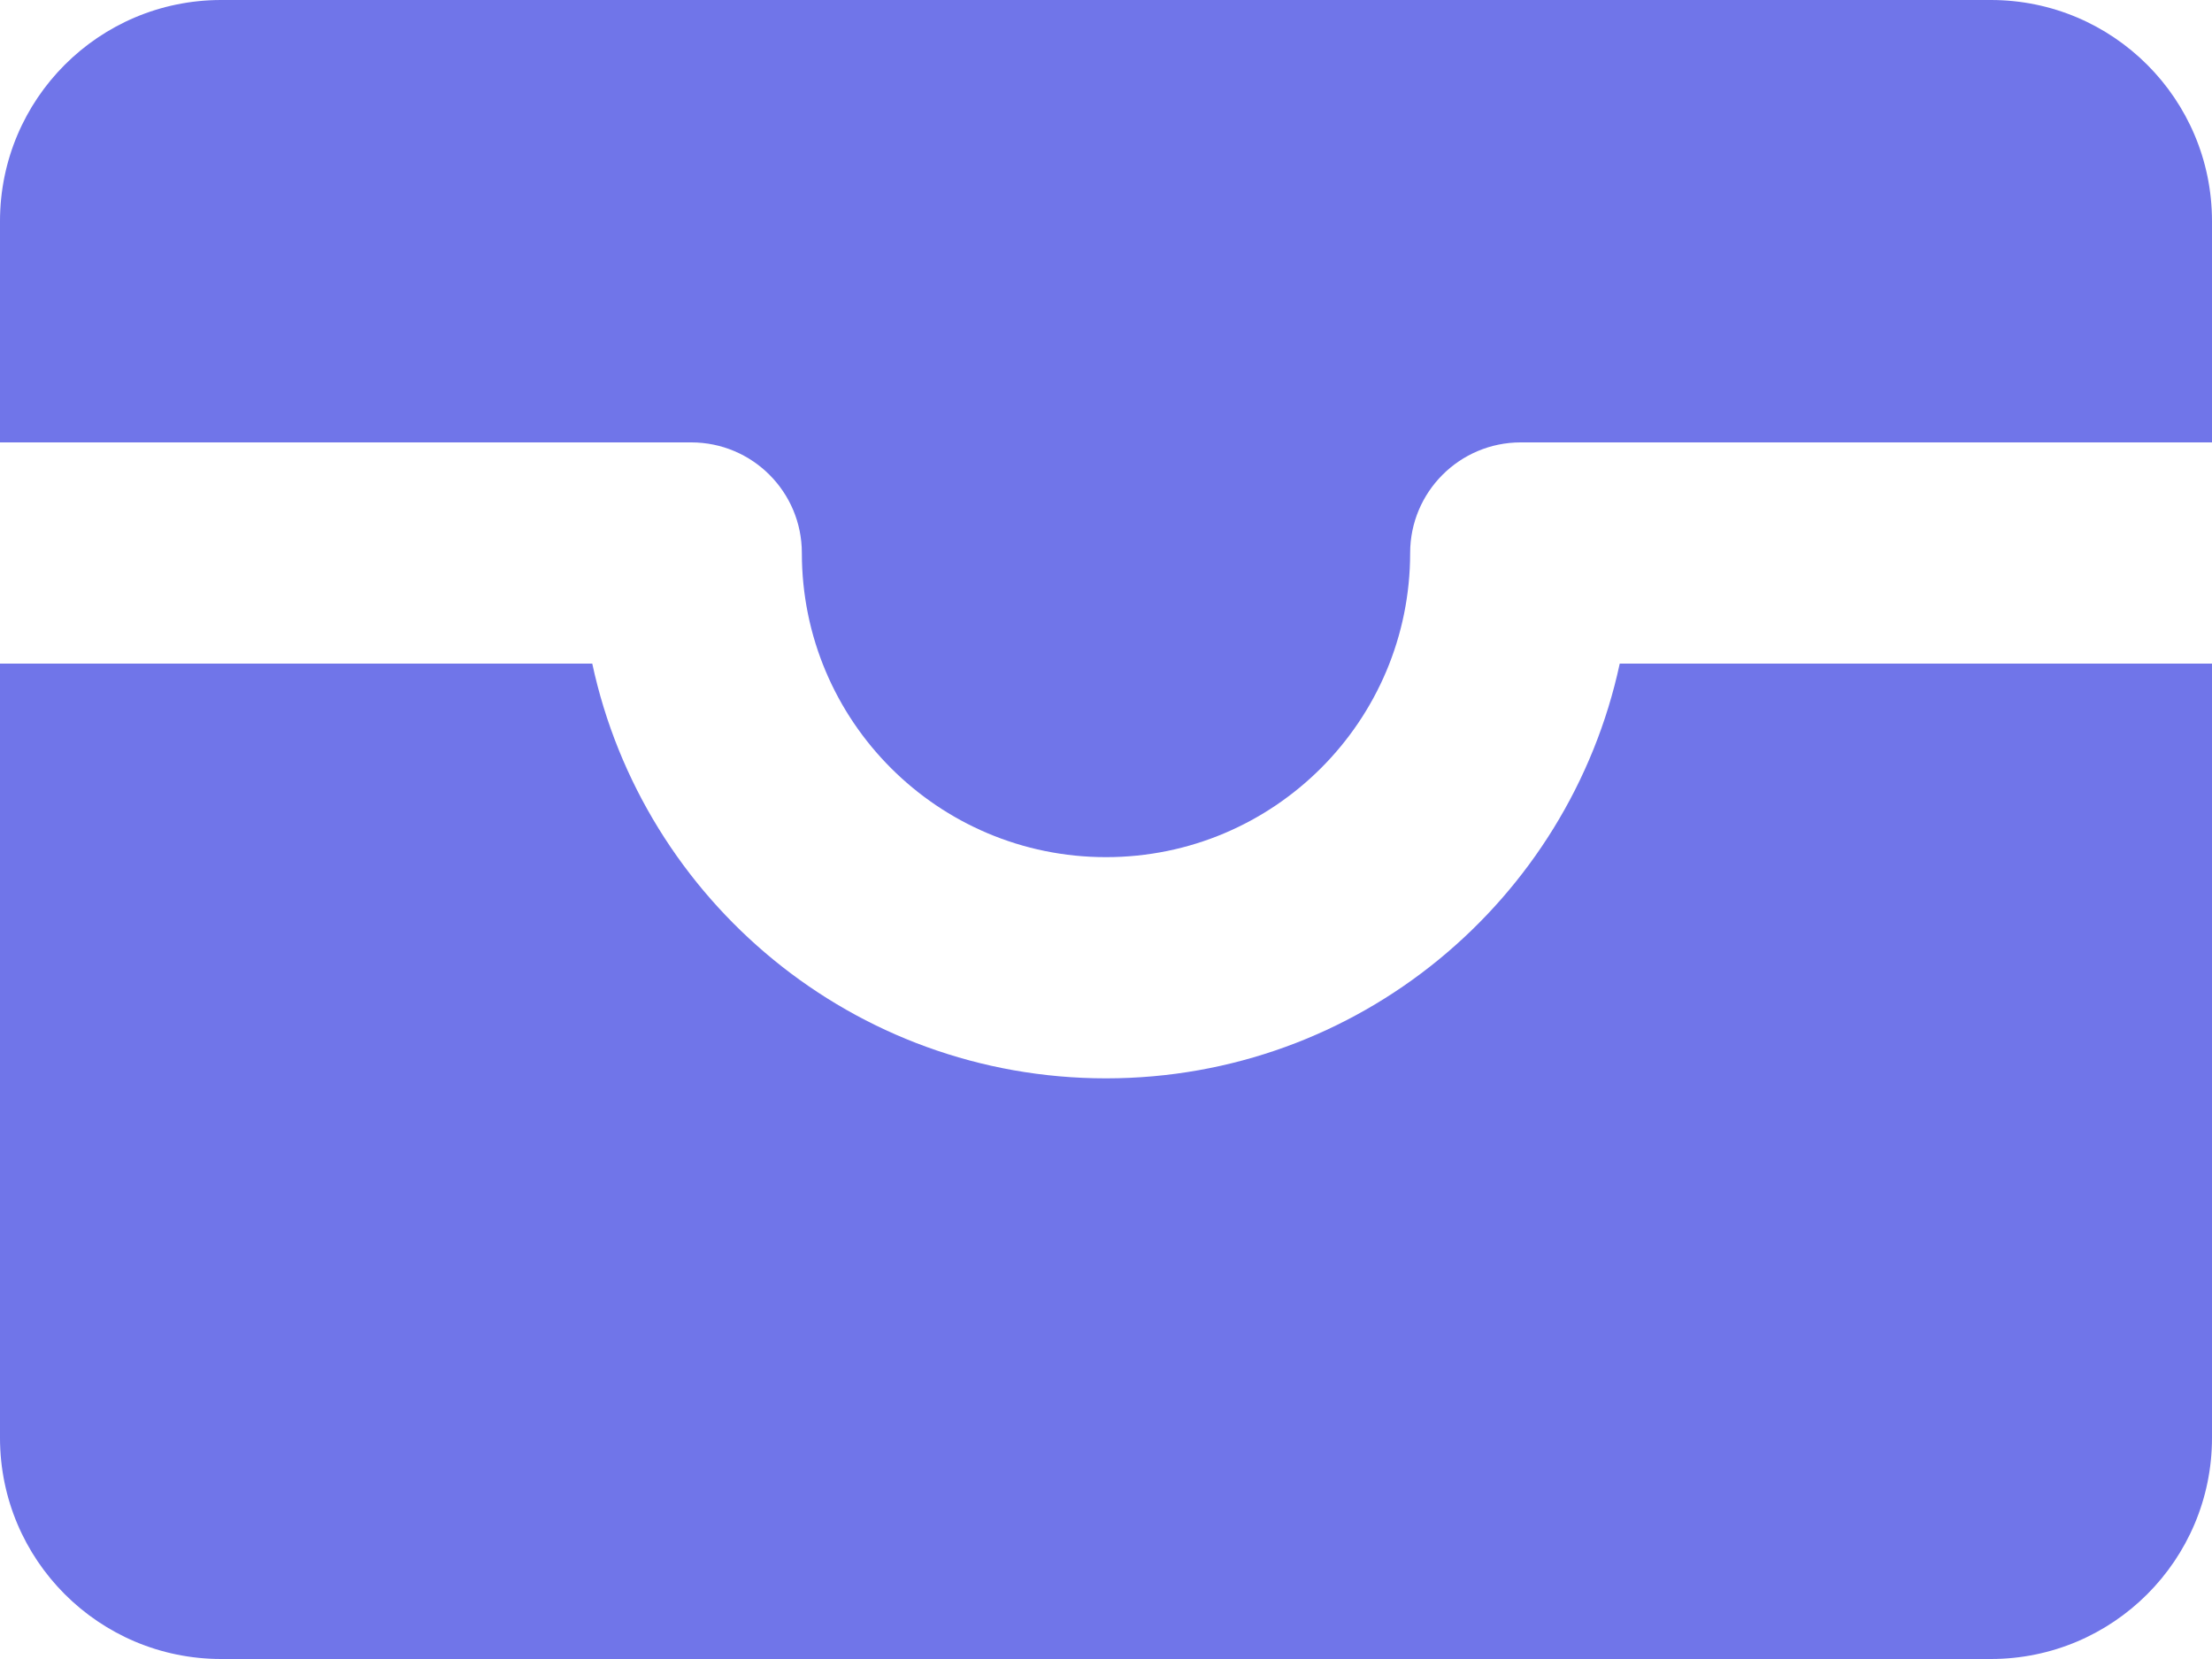
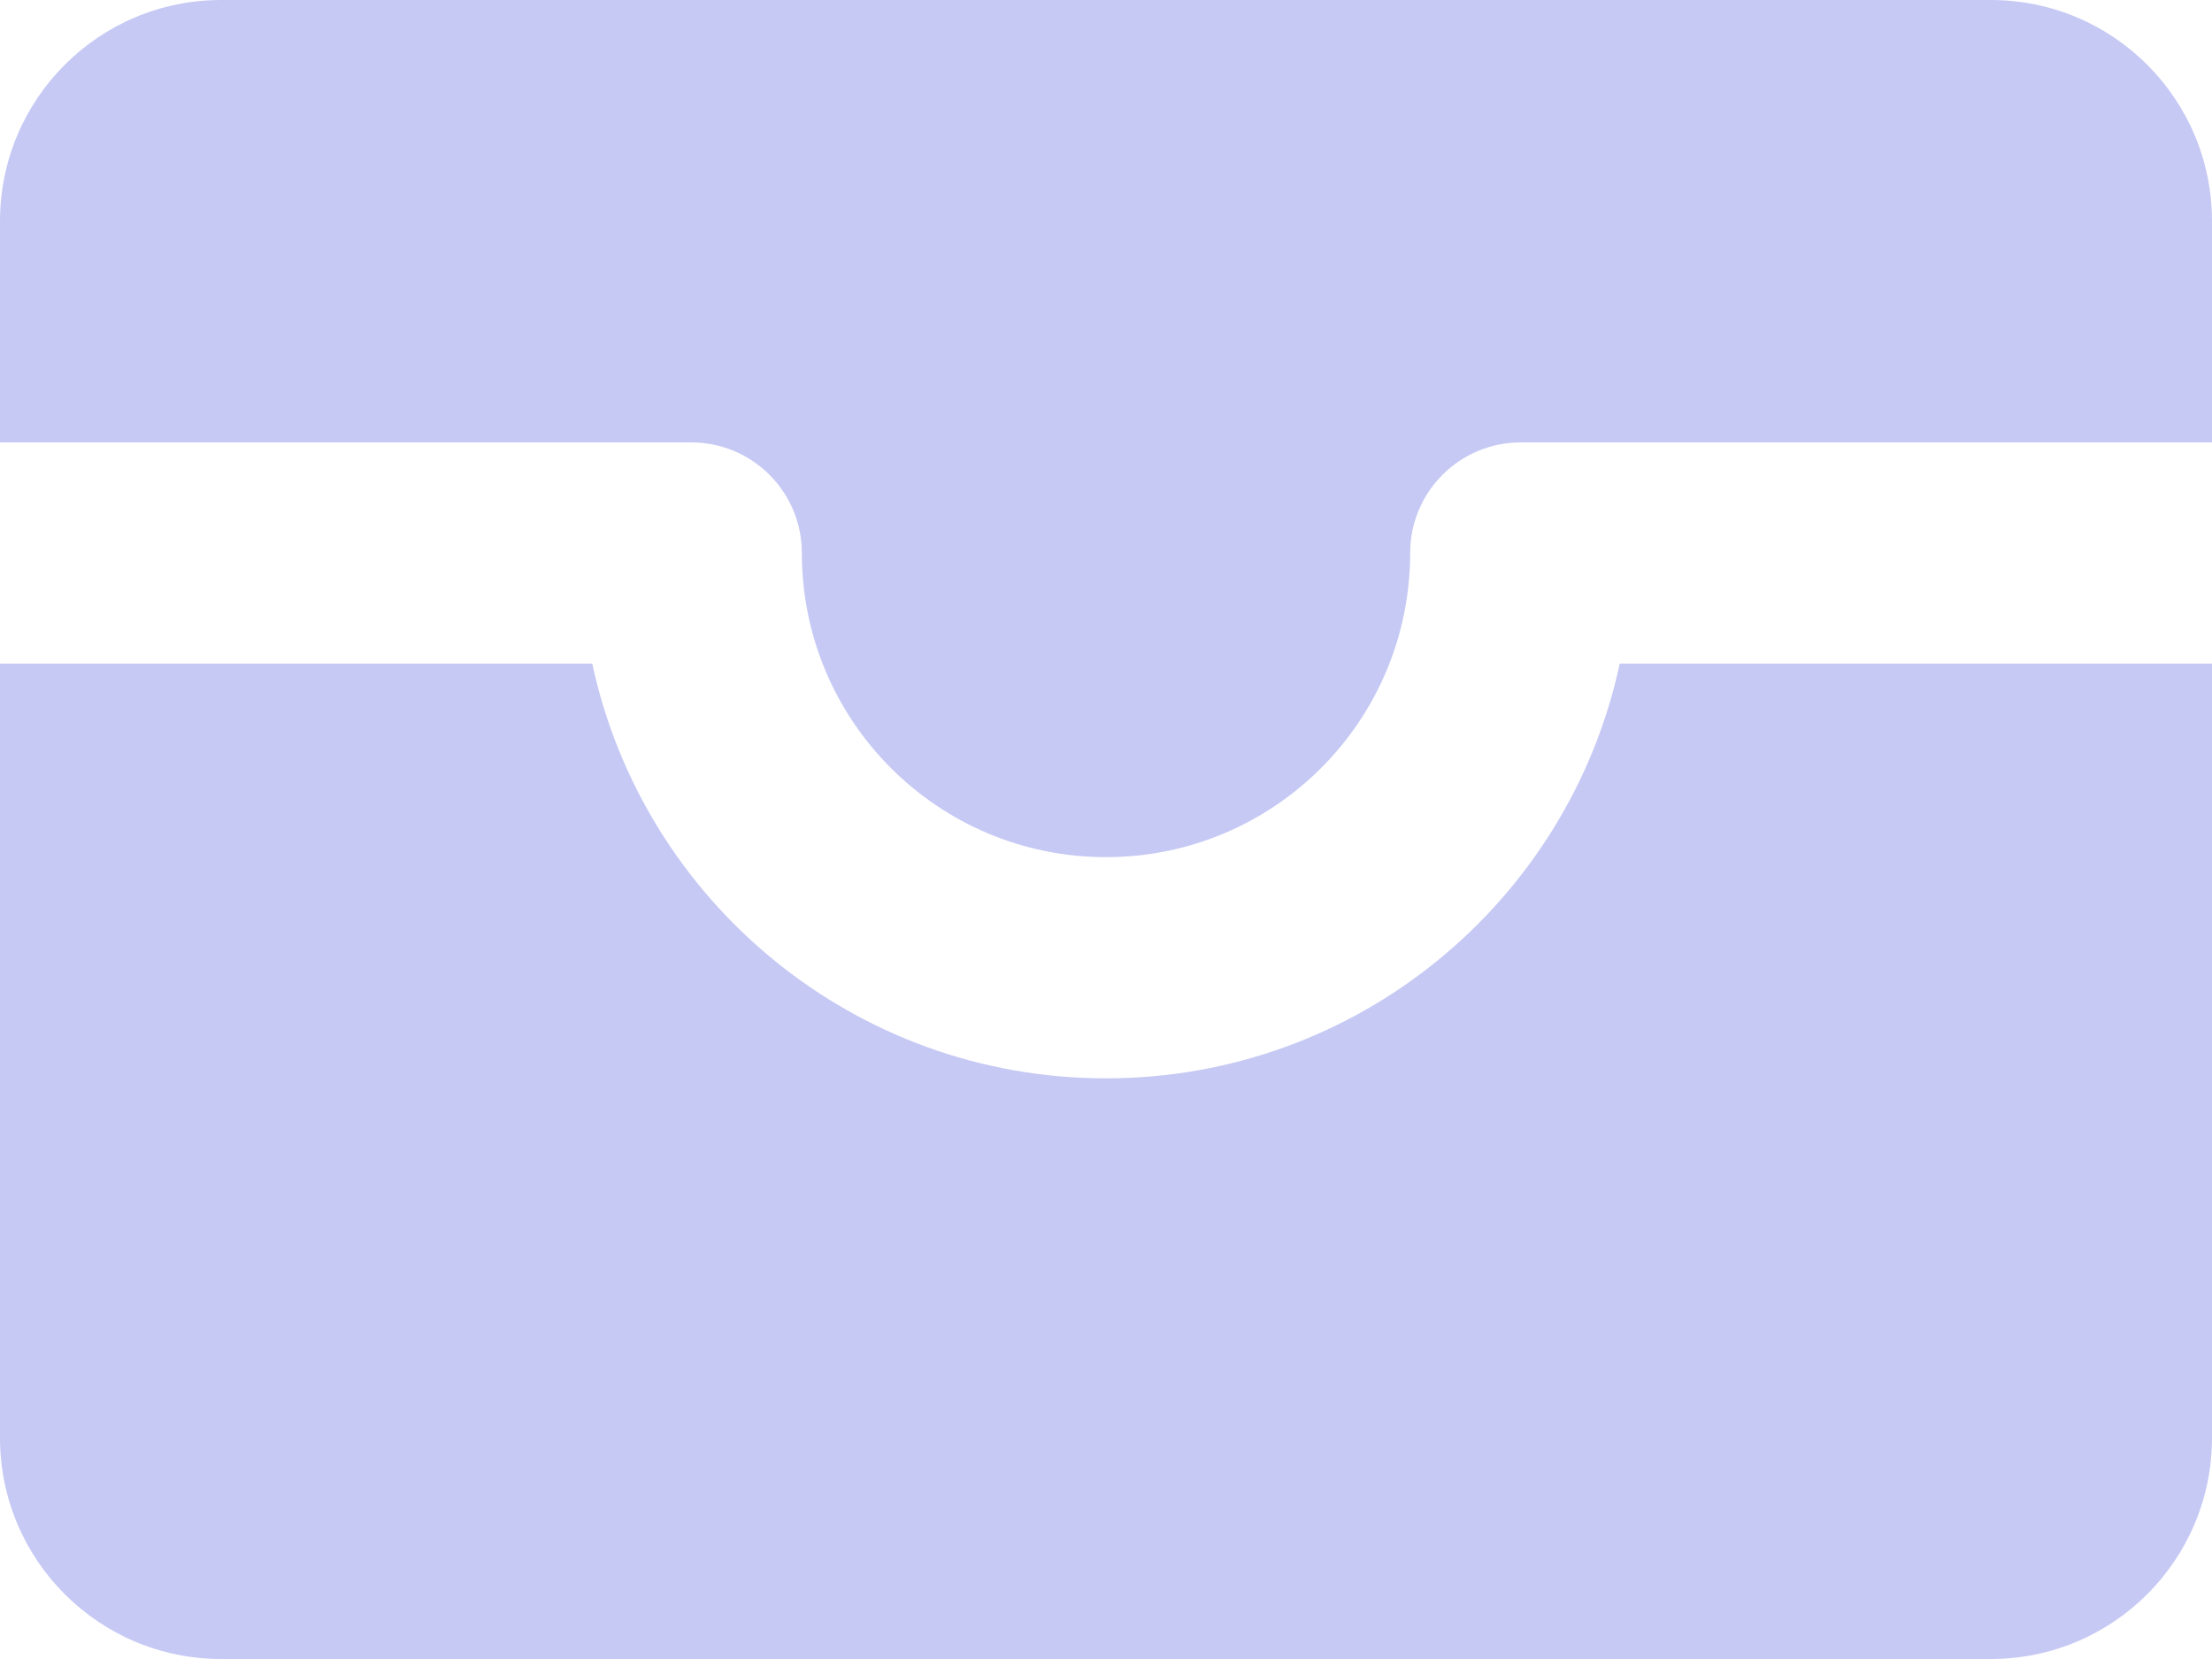
<svg xmlns="http://www.w3.org/2000/svg" width="16" height="12" viewBox="0 0 16 12" fill="none">
-   <path d="M1.6 0C0.716 0 0 0.716 0 1.6V3.2H5C5.442 3.2 5.8 3.558 5.8 4C5.8 5.215 6.785 6.2 8 6.2C9.215 6.2 10.2 5.215 10.2 4C10.2 3.558 10.558 3.2 11 3.2H16V1.6C16 0.716 15.284 0 14.4 0H1.6Z" fill="#7075E9" />
-   <path d="M16 4.8H11.716C11.348 6.515 9.824 7.8 8 7.8C6.176 7.8 4.652 6.515 4.284 4.8H0V10.4C0 11.284 0.716 12 1.6 12H14.4C15.284 12 16 11.284 16 10.4V4.8Z" fill="#7075E9" />
+   <path d="M1.6 0C0.716 0 0 0.716 0 1.6V3.2H5C5.442 3.2 5.8 3.558 5.8 4C5.8 5.215 6.785 6.2 8 6.2C9.215 6.2 10.2 5.215 10.2 4C10.2 3.558 10.558 3.2 11 3.2H16V1.6C16 0.716 15.284 0 14.4 0H1.6Z" fill="#C6C9F4" />
+   <path d="M16 4.8H11.716C11.348 6.515 9.824 7.8 8 7.8C6.176 7.8 4.652 6.515 4.284 4.8H0V10.4C0 11.284 0.716 12 1.6 12H14.4C15.284 12 16 11.284 16 10.4V4.8Z" fill="#C6C9F4" />
</svg>
